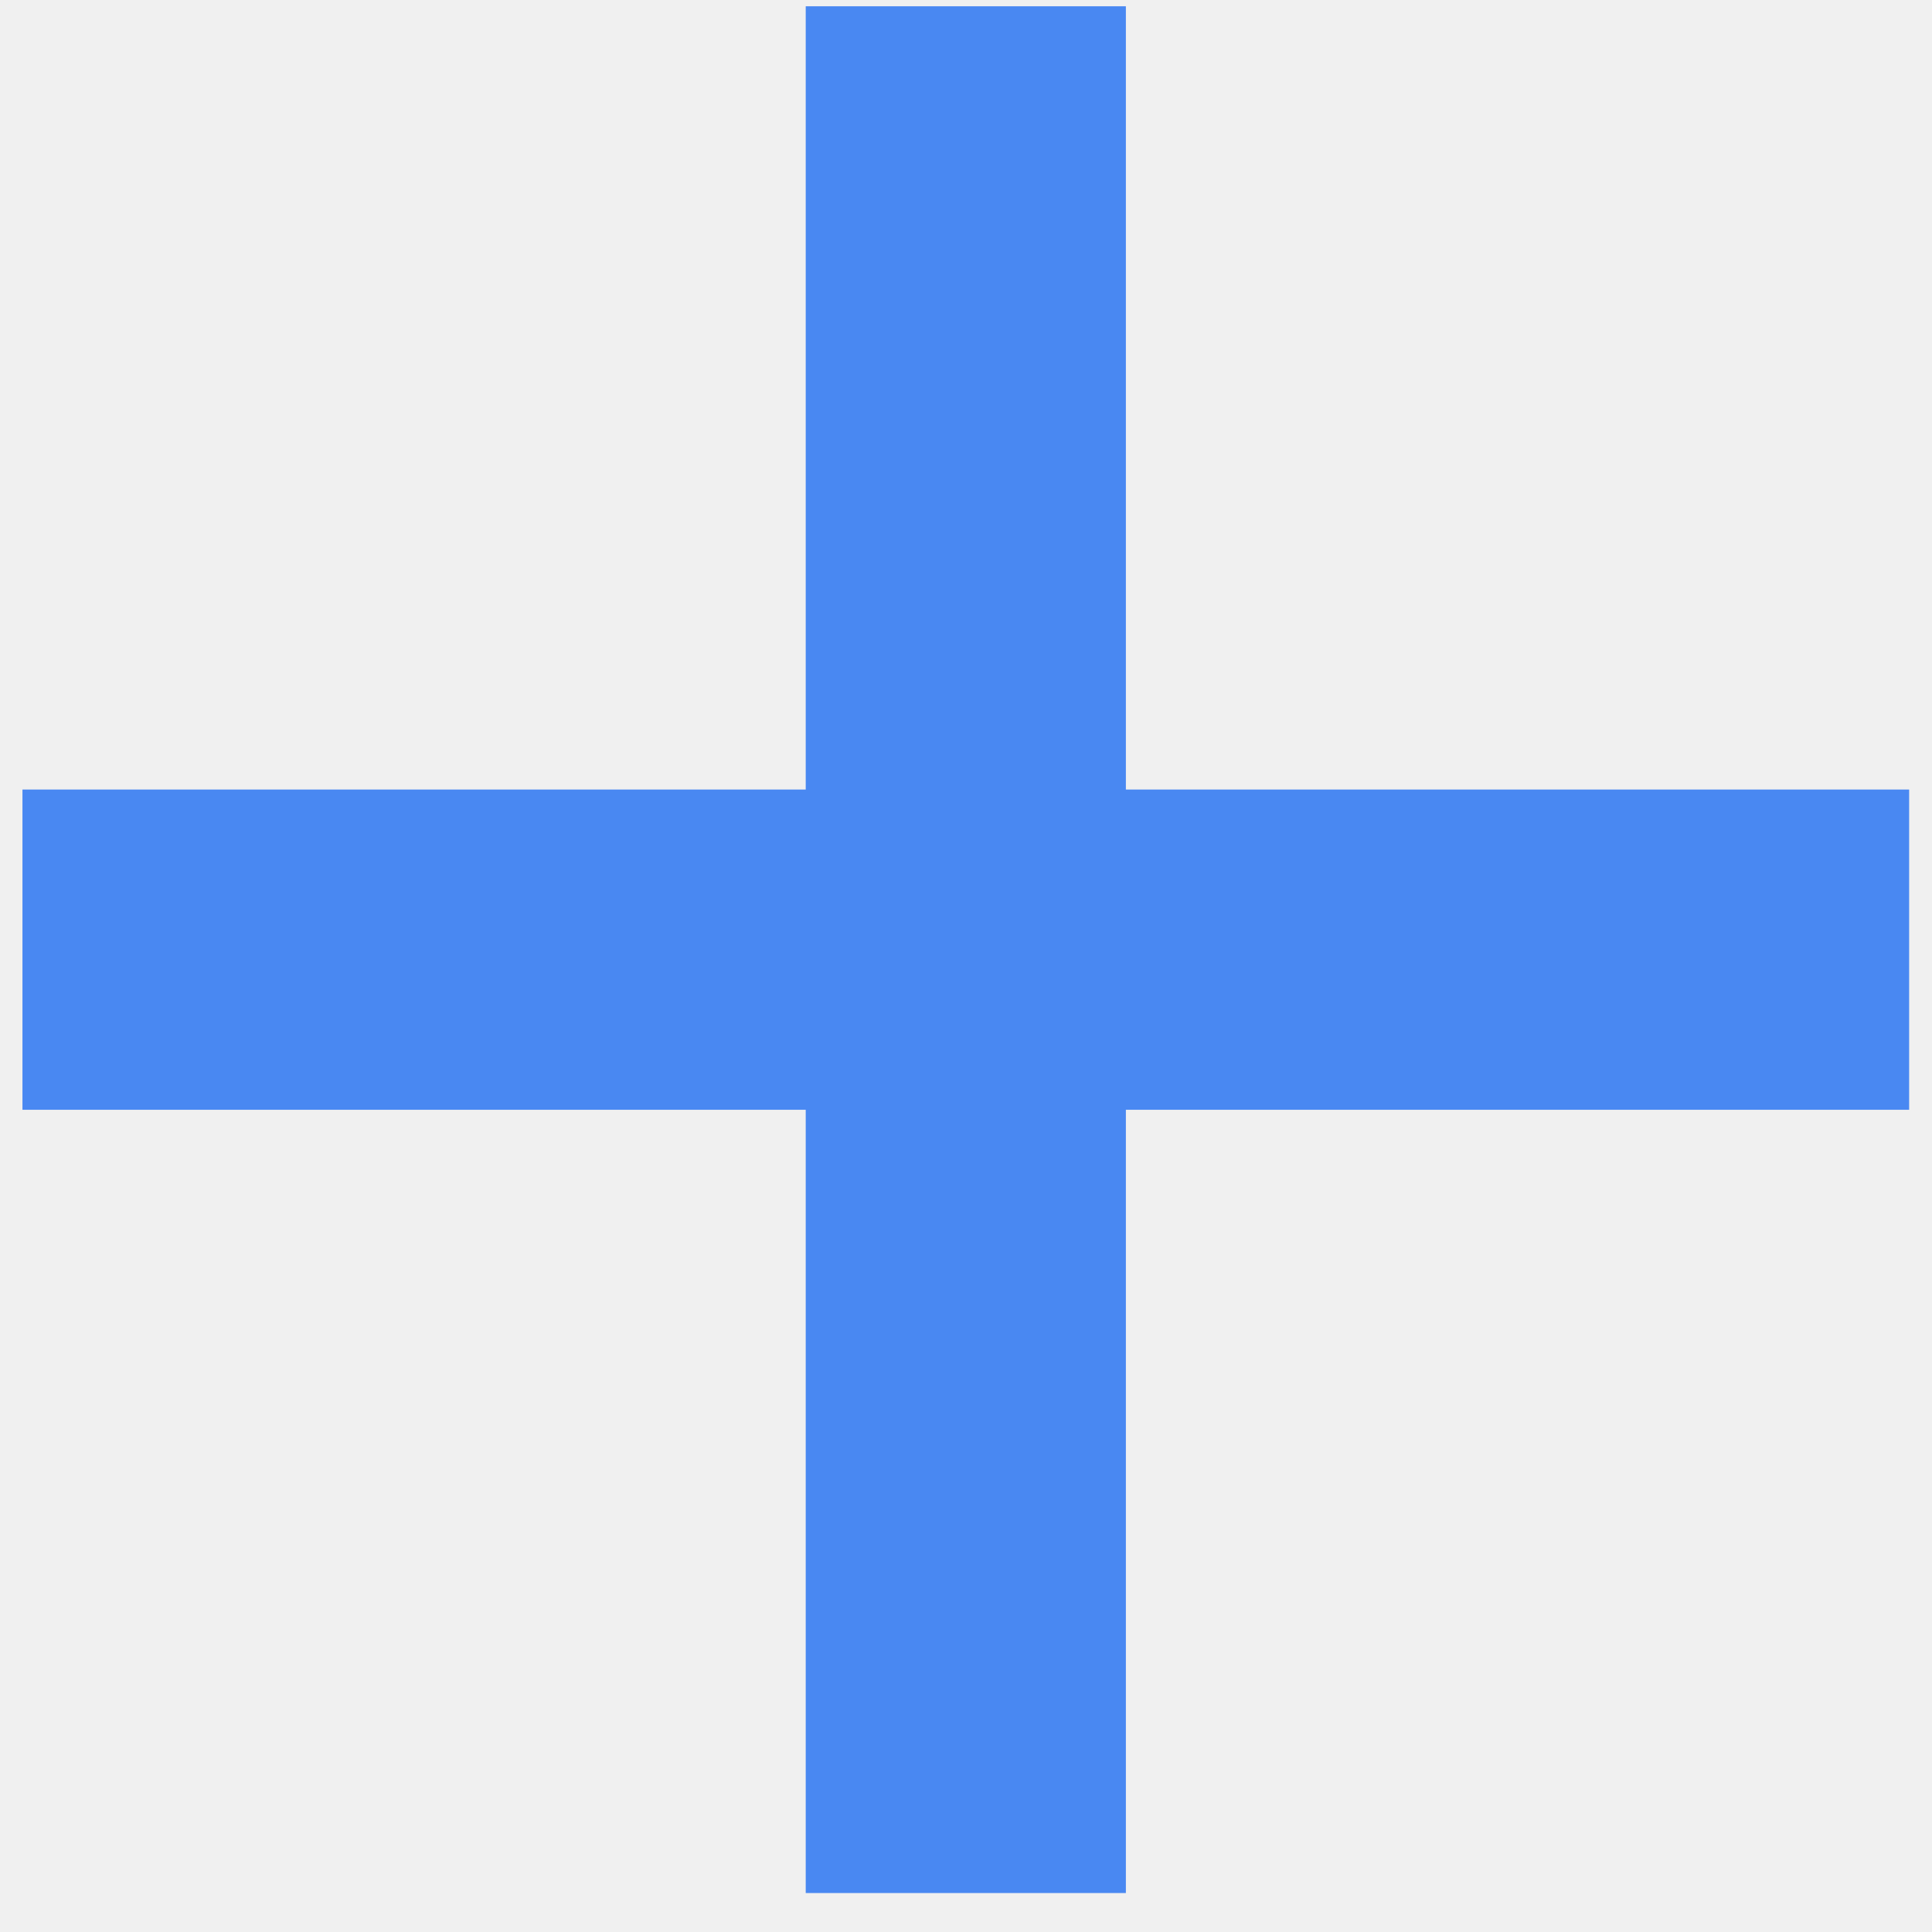
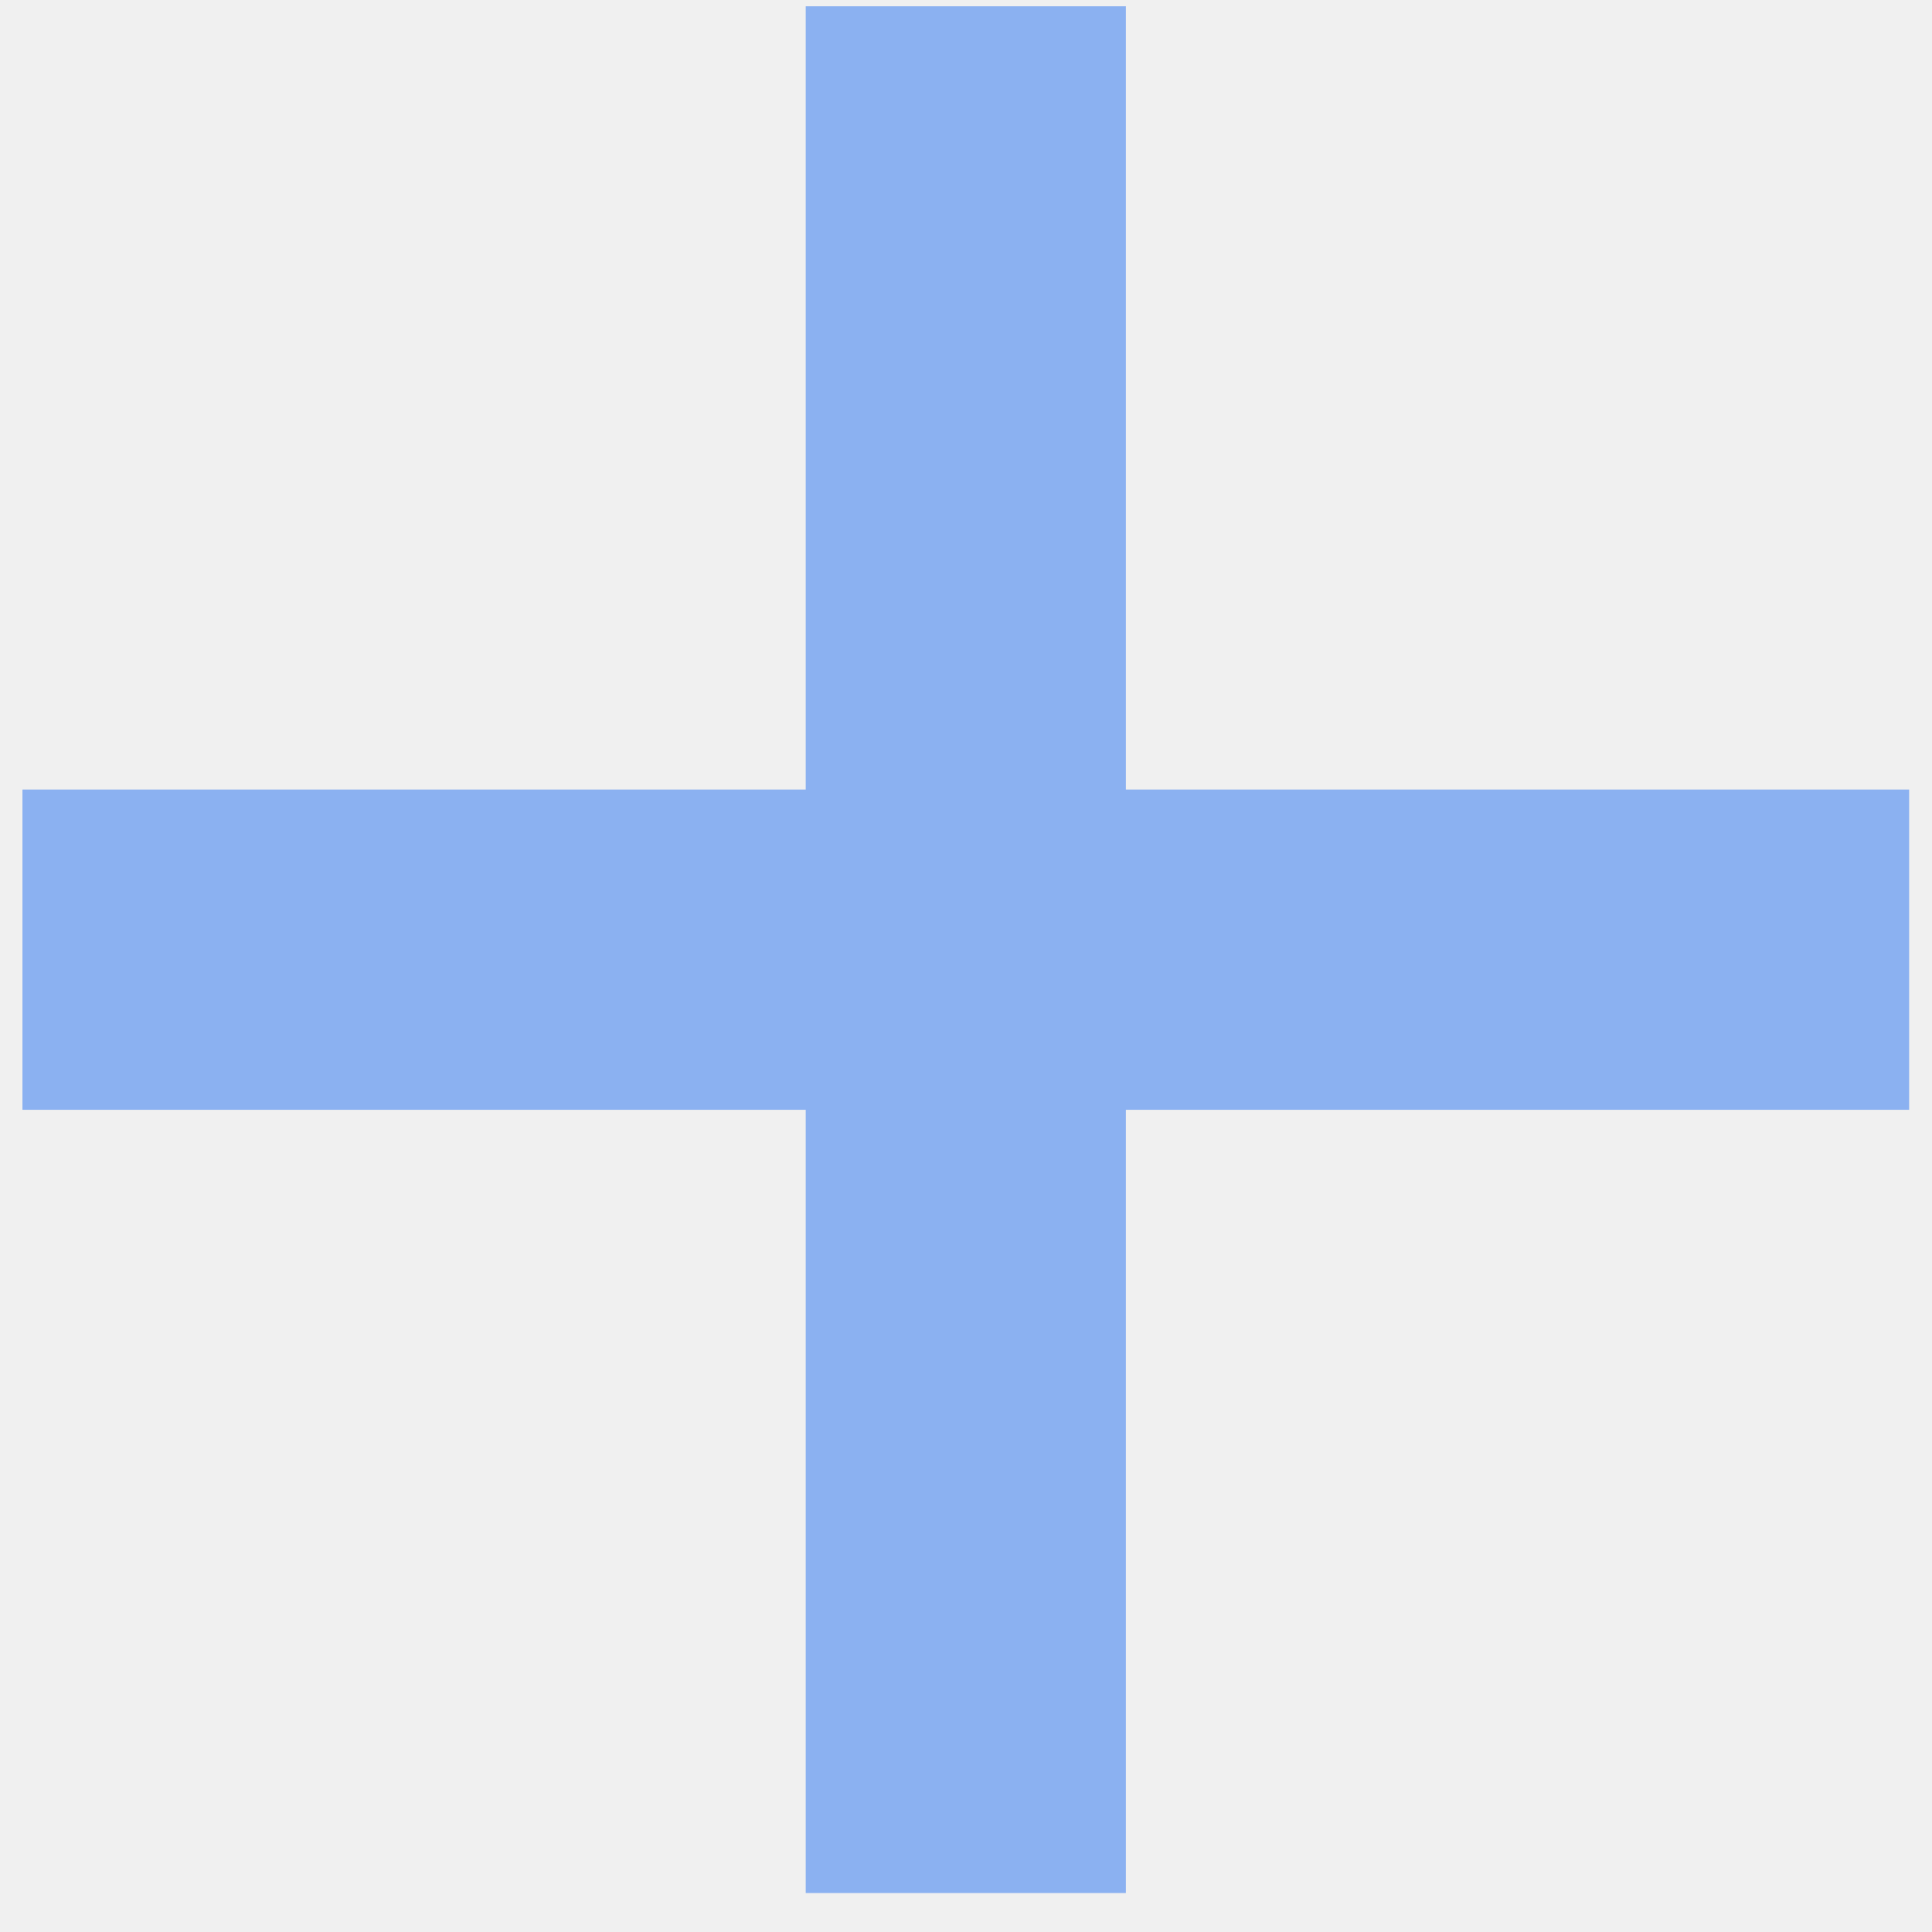
<svg xmlns="http://www.w3.org/2000/svg" width="24" height="24" viewBox="0 0 24 24" fill="none">
  <g clip-path="url(#clip0_222_298)">
-     <path d="M10.009 23.516V0.078H13.986V23.516H10.009ZM0.279 13.786V9.808H23.716V13.786H0.279Z" fill="#4988F2" />
+     <path d="M10.009 23.516V0.078H13.986V23.516H10.009ZM0.279 13.786V9.808H23.716V13.786H0.279Z" fill="#4988F2" fill-opacity="0.6" />
  </g>
  <defs>
    <clipPath id="clip0_222_298">
      <rect width="24" height="24" fill="white" />
    </clipPath>
  </defs>
</svg>
